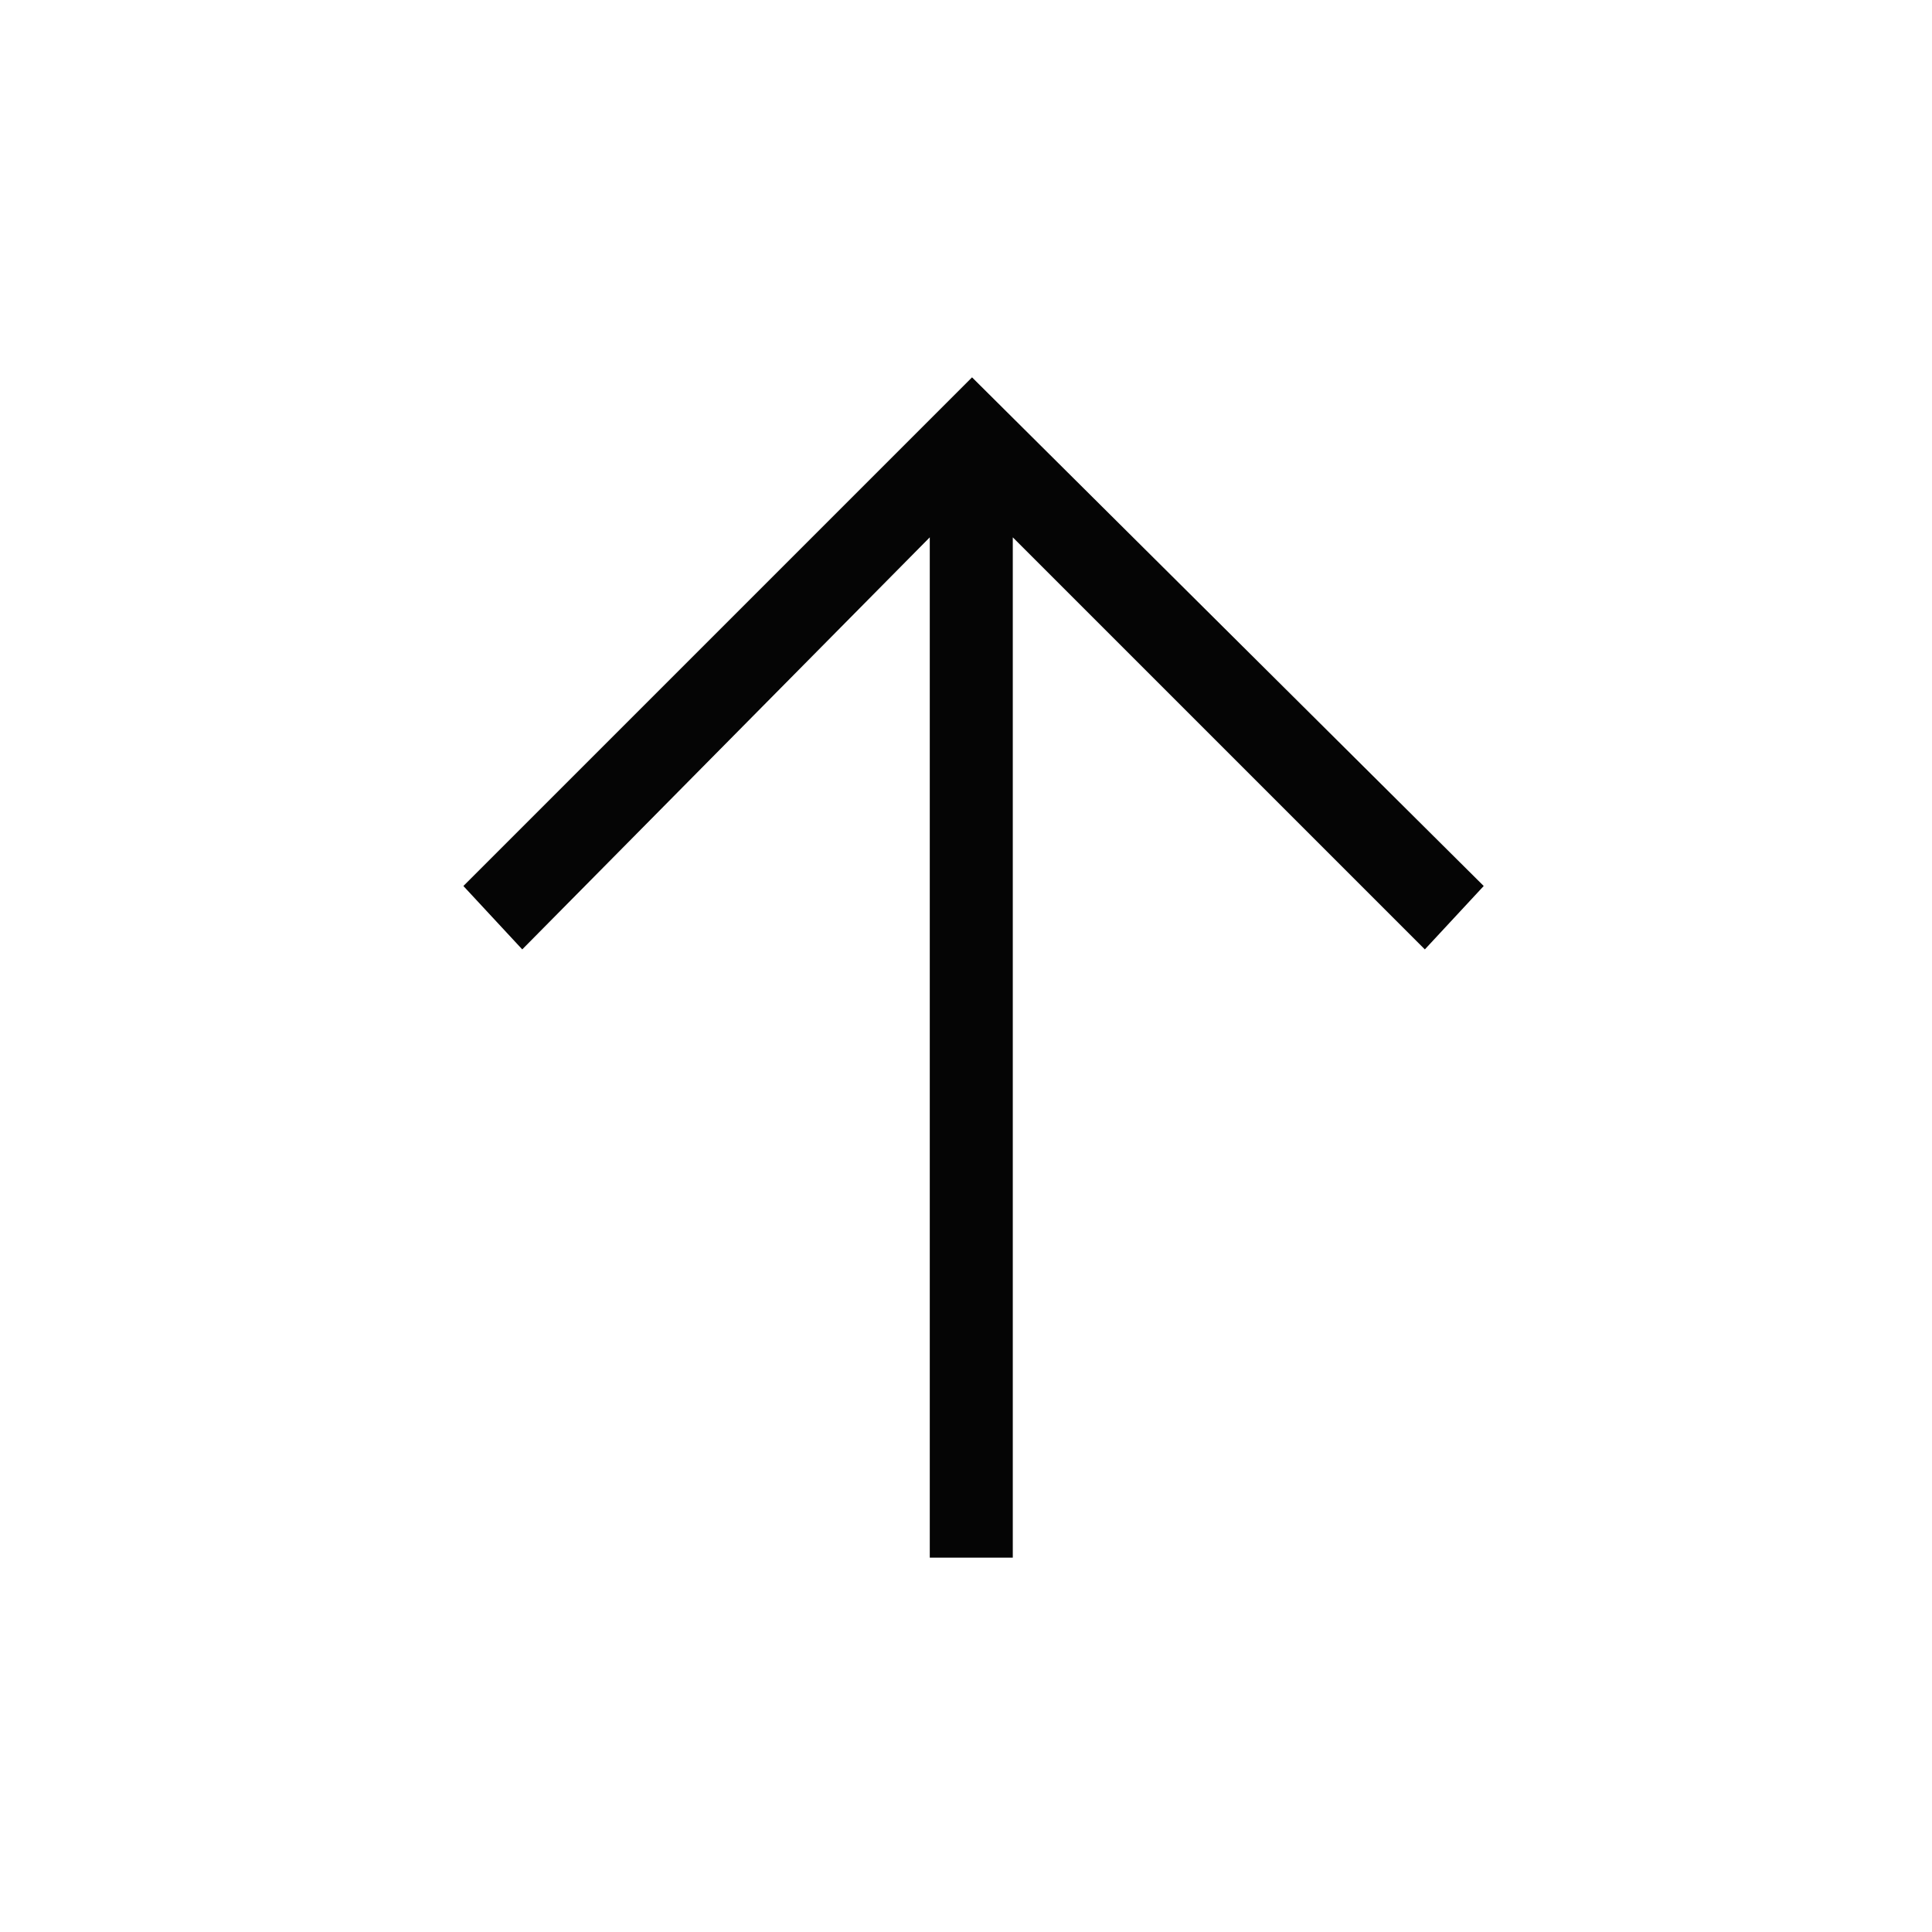
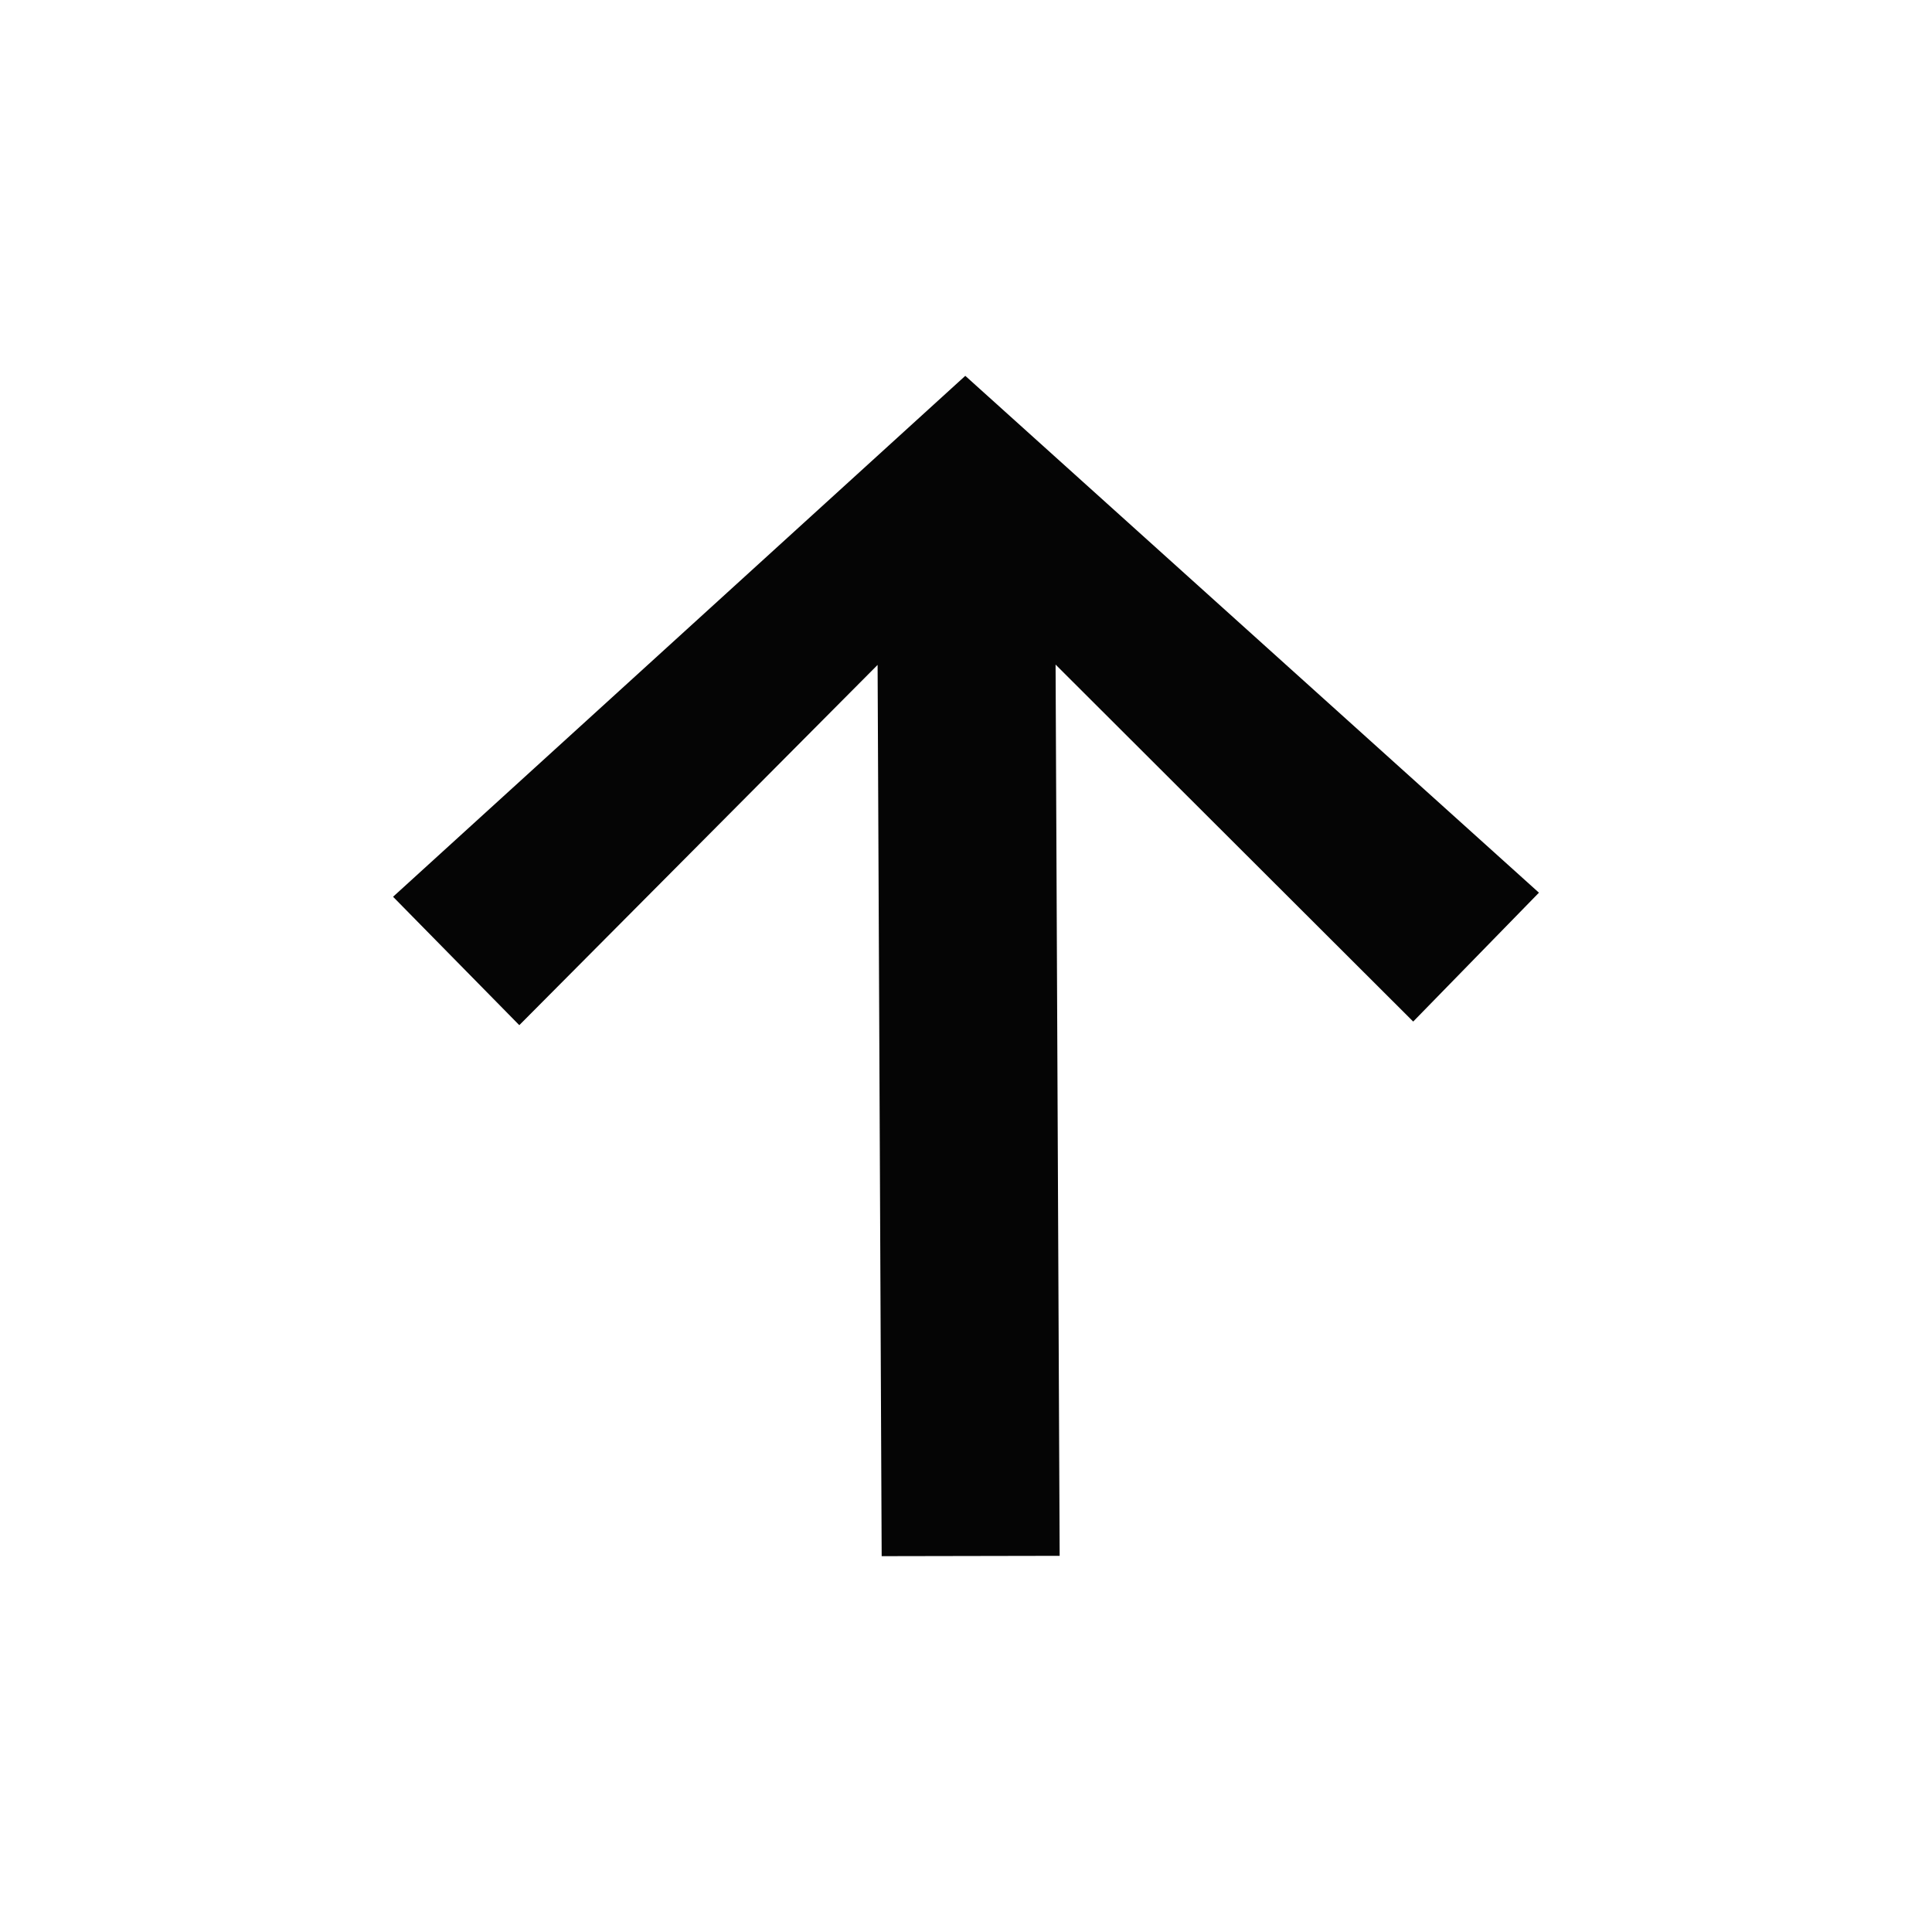
<svg xmlns="http://www.w3.org/2000/svg" version="1.1" id="Layer_1" x="0px" y="0px" width="128px" height="128px" viewBox="0 0 128 128" enable-background="new 0 0 128 128" xml:space="preserve">
+   <defs id="defs54" />
  <g id="g2990" transform="matrix(2.926676,0,0,2.926676,-6640.141,-477.2477)" display="none">
    <path id="path3" display="inline" d="M2301,195.6l-5.7-4.1h7l2.1-6.6l2.2,6.6h3.9   c0.5-1,0.7-2.1,0.7-3.2c0.1-4.1-3.3-7.4-7.4-7.4c0-0.1,0-0.2,0-0.3c0-5.9-4.7-10.6-10.6-10.6c-4.2,0-7.9,2.5-9.6,6   c-0.8-0.3-1.6-0.6-2.5-0.6c-2.7,0-4.9,2-5.4,4.6c-3.2,1.1-5.5,4.2-5.5,7.7c0,4.5,3.7,8.2,8.2,8.2h22.5L2301,195.6L2301,195.6z" />
    <g id="g5" transform="translate(0.09999974,-0.1)" display="inline">
      <polygon id="polygon7" points="2304.5,188.2 2305.9,192.7 2310.6,192.7 2306.8,195.4 2308.3,199.9 2304.5,197.1 2300.7,199.9     2302.2,195.4 2298.3,192.7 2303.1,192.7   " />
    </g>
  </g>
-   <path display="none" d="M102.2,52.3c0-0.4,0-0.6,0-1c0-17.2-13.8-30.9-30.9-30.9c-12.4,0-22.9,7.2-27.9,17.6c-2.2-1-4.6-1.8-7.2-1.8  c-8,0-14.4,5.8-15.8,13.4C11,52.7,4.3,61.7,4.3,72.1C4.3,85.2,15,96,28.2,96h74l0,0c12,0,21.7-9.8,21.7-21.9  C124.1,62.1,114.4,52.3,102.2,52.3z" />
-   <path display="none" d="M101.9,52.4c0-0.4,0-0.6,0-1c0-17-13.7-30.7-30.7-30.7c-12.3,0-22.8,7.1-27.7,17.4c-2.2-1-4.6-1.8-7.1-1.8  c-7.9,0-14.3,5.7-15.6,13.3c-9.3,3.2-16,12.1-16,22.4c0,13.1,10.7,23.8,23.8,23.8h73.4l0,0c11.9,0,21.6-9.7,21.6-21.8  C123.7,62.1,114,52.4,101.9,52.4z M64.3,82c-9.9,0-17.8-7.9-17.8-17.8s7.9-17.8,17.8-17.8v-5.9L79.1,49l-14.8,8.5v-7.3  c-7.7,0-13.9,6.1-13.9,13.9s6.1,13.9,13.9,13.9S78.2,71.8,78.2,64h4C82.1,73.9,74,82,64.3,82z" />
-   <path display="none" d="M102.3,52.4c0-0.4,0-0.6,0-1c0-17.1-13.7-30.7-30.7-30.7c-12.3,0-22.8,7.1-27.8,17.4c-2.2-1-4.6-1.8-7.1-1.8  c-7.9,0-14.3,5.7-15.7,13.3C11.6,52.8,4.9,61.7,4.9,72c0,13.1,10.7,23.8,23.8,23.8h16.1h7.7h11.9V61.5L50.1,75.8L47.3,73l19-19  l19,19l-2.8,2.8L68.4,61.5V96h11.9h5.2h16.7l0,0c11.9,0,21.6-9.7,21.6-21.8C124.1,62.1,114.4,52.4,102.3,52.4z" />
-   <path display="none" d="M102.4,53.3c0-0.4,0-0.6,0-1c0-17.1-13.7-30.7-30.7-30.7c-12.3,0-22.8,7.1-27.8,17.5c-2.2-1-4.6-1.8-7.1-1.8  c-7.9,0-14.3,5.8-15.7,13.3C11.7,53.7,5,62.6,5,72.9C5,86,15.7,96.7,28.8,96.7h73.6c11.9,0,21.6-9.7,21.6-21.8  C124.2,63,114.5,53.3,102.4,53.3z M83.4,67.3H68.7v14.8h-4.1V67.3H49.9v-4.1h14.7V48.5h4.1v14.8h14.8V67.3z" />
-   <path display="none" fill="#050505" d="M71.7,25.6c14.7,0,26.7,12.1,26.7,26.7v0.2c0,0.2,0,0.4,0,0.6l-0.2,4h4  c9.7,0,17.8,8.1,17.8,17.8s-7.9,17.8-17.8,17.8h-0.8H28.9C18,92.7,9.1,83.8,9.1,72.9c0-8.5,5.3-16,13.5-18.8l2.2-0.8l0.4-2.4  c1-5.7,5.9-9.9,11.7-9.9c1.8,0,3.6,0.4,5.3,1.2l3.6,1.8l1.8-3.6C51.9,31.5,61.4,25.6,71.7,25.6 M71.7,21.6  C59.4,21.6,48.9,28.7,44,39c-2.2-1-4.6-1.8-7.1-1.8c-7.9,0-14.3,5.7-15.7,13.3c-9.3,3.2-16,12.1-16,22.4c0,13.1,10.7,23.8,23.8,23.8  h73.5l0,0c11.9,0,21.6-9.7,21.6-21.8s-9.7-21.8-21.8-21.8c0-0.4,0-0.6,0-1C102.4,35.3,88.6,21.6,71.7,21.6L71.7,21.6z" />
-   <g display="none">
-     <path display="inline" d="M64,54.3c20.1,0,33.9-7.7,33.9-14.6S84.1,25.1,64,25.1s-33.9,7.7-33.9,14.6S43.9,54.3,64,54.3z" />
-     <path display="inline" d="M30.1,79.4v5.7v3.2c0,6.9,13.9,14.6,33.9,14.6s33.9-7.7,33.9-14.6v-3.4v-5.8C92.1,85.3,79.2,89.6,64,89.6   S35.8,85.6,30.1,79.4z" />
-     <path display="inline" d="M30.1,63.2v3.5v5.5c0,6.9,13.9,14.6,33.9,14.6s33.9-7.7,33.9-14.6v-8.9C92.1,69.5,79.2,73.8,64,73.8   S35.8,69.4,30.1,63.2z" />
-     <path display="inline" d="M30.1,47.1V56c0,6.9,13.9,14.6,33.9,14.6S97.9,62.9,97.9,56v-8.9C92.1,53.3,79.2,57.6,64,57.6   S35.8,53.3,30.1,47.1z" />
+   <path display="none" d="M102.2,52.3c0-0.4,0-0.6,0-1c0-17.2-13.8-30.9-30.9-30.9c-12.4,0-22.9,7.2-27.9,17.6c-2.2-1-4.6-1.8-7.2-1.8  c-8,0-14.4,5.8-15.8,13.4C11,52.7,4.3,61.7,4.3,72.1C4.3,85.2,15,96,28.2,96h74l0,0c12,0,21.7-9.8,21.7-21.9  C124.1,62.1,114.4,52.3,102.2,52.3z" id="path6" />
+   <path display="none" d="M101.9,52.4c0-0.4,0-0.6,0-1c0-17-13.7-30.7-30.7-30.7c-12.3,0-22.8,7.1-27.7,17.4c-2.2-1-4.6-1.8-7.1-1.8  c-7.9,0-14.3,5.7-15.6,13.3c-9.3,3.2-16,12.1-16,22.4c0,13.1,10.7,23.8,23.8,23.8h73.4l0,0c11.9,0,21.6-9.7,21.6-21.8  C123.7,62.1,114,52.4,101.9,52.4z M64.3,82c-9.9,0-17.8-7.9-17.8-17.8s7.9-17.8,17.8-17.8v-5.9L79.1,49l-14.8,8.5v-7.3  c-7.7,0-13.9,6.1-13.9,13.9s6.1,13.9,13.9,13.9S78.2,71.8,78.2,64h4C82.1,73.9,74,82,64.3,82z" id="path8" />
+   <path display="none" d="M102.3,52.4c0-0.4,0-0.6,0-1c0-17.1-13.7-30.7-30.7-30.7c-12.3,0-22.8,7.1-27.8,17.4c-2.2-1-4.6-1.8-7.1-1.8  c-7.9,0-14.3,5.7-15.7,13.3C11.6,52.8,4.9,61.7,4.9,72c0,13.1,10.7,23.8,23.8,23.8h16.1h7.7h11.9V61.5L50.1,75.8L47.3,73l19-19  l19,19l-2.8,2.8L68.4,61.5V96h11.9h5.2h16.7l0,0c11.9,0,21.6-9.7,21.6-21.8C124.1,62.1,114.4,52.4,102.3,52.4z" id="path10" />
+   <path display="none" d="M102.4,53.3c0-0.4,0-0.6,0-1c0-17.1-13.7-30.7-30.7-30.7c-12.3,0-22.8,7.1-27.8,17.5c-2.2-1-4.6-1.8-7.1-1.8  c-7.9,0-14.3,5.8-15.7,13.3C11.7,53.7,5,62.6,5,72.9C5,86,15.7,96.7,28.8,96.7h73.6c11.9,0,21.6-9.7,21.6-21.8  C124.2,63,114.5,53.3,102.4,53.3z M83.4,67.3H68.7v14.8h-4.1V67.3H49.9v-4.1h14.7V48.5h4.1v14.8h14.8V67.3z" id="path12" />
+   <path display="none" fill="#050505" d="M71.7,25.6c14.7,0,26.7,12.1,26.7,26.7v0.2c0,0.2,0,0.4,0,0.6l-0.2,4h4  c9.7,0,17.8,8.1,17.8,17.8s-7.9,17.8-17.8,17.8h-0.8H28.9C18,92.7,9.1,83.8,9.1,72.9c0-8.5,5.3-16,13.5-18.8l2.2-0.8l0.4-2.4  c1-5.7,5.9-9.9,11.7-9.9c1.8,0,3.6,0.4,5.3,1.2l3.6,1.8l1.8-3.6C51.9,31.5,61.4,25.6,71.7,25.6 M71.7,21.6  C59.4,21.6,48.9,28.7,44,39c-2.2-1-4.6-1.8-7.1-1.8c-7.9,0-14.3,5.7-15.7,13.3c-9.3,3.2-16,12.1-16,22.4c0,13.1,10.7,23.8,23.8,23.8  h73.5l0,0c11.9,0,21.6-9.7,21.6-21.8s-9.7-21.8-21.8-21.8c0-0.4,0-0.6,0-1C102.4,35.3,88.6,21.6,71.7,21.6L71.7,21.6z" id="path14" />
+   <g display="none" id="g24">
+     <path display="inline" d="M64,54.3c20.1,0,33.9-7.7,33.9-14.6S84.1,25.1,64,25.1s-33.9,7.7-33.9,14.6S43.9,54.3,64,54.3z" id="path16" />
+     <path display="inline" d="M30.1,79.4v5.7v3.2c0,6.9,13.9,14.6,33.9,14.6s33.9-7.7,33.9-14.6v-3.4v-5.8C92.1,85.3,79.2,89.6,64,89.6   S35.8,85.6,30.1,79.4z" id="path18" />
+     <path display="inline" d="M30.1,63.2v3.5v5.5c0,6.9,13.9,14.6,33.9,14.6s33.9-7.7,33.9-14.6v-8.9C92.1,69.5,79.2,73.8,64,73.8   S35.8,69.4,30.1,63.2z" id="path20" />
+     <path display="inline" d="M30.1,47.1V56c0,6.9,13.9,14.6,33.9,14.6S97.9,62.9,97.9,56v-8.9C92.1,53.3,79.2,57.6,64,57.6   S35.8,53.3,30.1,47.1z" id="path22" />
  </g>
  <g id="g3" transform="matrix(1.019108,0,0,1.019108,-0.6114656,0.5095535)" display="none">
    <g id="g5_1_" display="inline">
      <polygon id="polygon7_1_" points="100.2,105 87.4,114.3 92.3,99.4 79.6,90.1 95.4,90.1 100.2,75.1 105.1,90.1 120.9,90.1     108.2,99.4 113.1,114.3   " />
    </g>
    <g id="g9" transform="translate(6.0837499e-7,-0.4999994)" display="inline">
      <path id="path11" d="M63.2,53.1c19.7,0,33.4-7.6,33.4-14.4S82.9,24.4,63.2,24.4    S29.8,32,29.8,38.8S43.4,53.1,63.2,53.1z" />
      <path id="path13" d="M90.6,86.7l1.9-5.7c-3.9,2.5-9.1,4.5-15.4,5.7    C77.1,86.7,90.6,86.7,90.6,86.7z" />
      <path id="path15" d="M63.2,85.1c14.7,0,26-4.2,30.9-9.1l2.5-7.8v-6.1    c-5.7,6.1-18.4,10.3-33.4,10.3s-27.8-4.5-33.4-10.6v3.5v5.4C29.8,77.5,43.4,85.1,63.2,85.1z" />
      <path id="path17" d="M63.2,69.1c19.7,0,33.4-7.6,33.4-14.4V46c-5.7,6.1-18.4,10.3-33.4,10.3    S35.5,52.1,29.8,46v8.7C29.8,61.5,43.4,69.1,63.2,69.1z" />
      <path id="path19" d="M71.9,87.5c-2.8,0.3-5.7,0.4-8.7,0.4c-15,0-27.7-4.1-33.4-10.2v5.7v3.2    c0,6.8,13.6,14.4,33.4,14.4c8.9,0,16.6-1.6,22.4-3.9C85.5,97.1,71.9,87.5,71.9,87.5z" />
    </g>
  </g>
-   <g display="none">
-     <g display="inline">
-       <path d="M97,38.1l-4.4-4.4c-2.7-2.7-6.9-2.7-9.6,0l-1.7,1.7l13.9,13.9l1.7-1.7C99.7,45,99.7,40.7,97,38.1L97,38.1z M97,38.1" />
+   <g display="none" id="g43">
+     <g display="inline" id="g37">
+       <path d="M97,38.1l-4.4-4.4c-2.7-2.7-6.9-2.7-9.6,0l-1.7,1.7l13.9,13.9l1.7-1.7C99.7,45,99.7,40.7,97,38.1L97,38.1z M97,38.1" id="path35" />
    </g>
-     <path display="inline" d="M78,38.8L39.3,77.5l13.9,13.9L92,52.7l0.2-0.2L78.3,38.5L78,38.8z M78,38.8" />
-     <path display="inline" d="M29,101.7l21.2-6.9L35.9,80.5L29,101.7z M45.2,93.6l-6.9,2.3l-3.4-3.4l2.2-6.9L45.2,93.6z M45.2,93.6" />
+     <path display="inline" d="M78,38.8L39.3,77.5l13.9,13.9L92,52.7l0.2-0.2L78.3,38.5L78,38.8z M78,38.8" id="path39" />
+     <path display="inline" d="M29,101.7l21.2-6.9L35.9,80.5L29,101.7z M45.2,93.6l-6.9,2.3l-3.4-3.4l2.2-6.9L45.2,93.6z M45.2,93.6" id="path41" />
  </g>
-   <path display="none" fill="#050505" d="M101.5,98.9L79.1,76.4c4.5-5.5,7.3-12.4,7.3-20C86.3,39,72.3,25,54.9,25S23.5,39,23.5,56.4  s14,31.4,31.4,31.4c7.6,0,14.5-2.6,20-7.3L97.4,103L101.5,98.9z M26.9,56.2c0-15.5,12.6-28.1,28.1-28.1S83,40.7,83,56.2  S70.5,84.3,54.9,84.3S26.9,71.8,26.9,56.2z" />
-   <g>
-     <polygon fill="#050505" points="34.6,62.9 30.7,58.7 64.4,25 98.3,58.7 94.4,62.9 67.1,35.6 67.1,103.2 61.6,103.2 61.6,35.6  " />
+   <path display="none" fill="#050505" d="M101.5,98.9L79.1,76.4c4.5-5.5,7.3-12.4,7.3-20C86.3,39,72.3,25,54.9,25S23.5,39,23.5,56.4  s14,31.4,31.4,31.4c7.6,0,14.5-2.6,20-7.3L97.4,103L101.5,98.9z M26.9,56.2c0-15.5,12.6-28.1,28.1-28.1S83,40.7,83,56.2  S70.5,84.3,54.9,84.3S26.9,71.8,26.9,56.2z" id="path45" />
+   <g id="g49">
+     <path style="fill:#050505;stroke-width:0.873" d="M 58.143,44.052 58.413,103.1 70.205,103.078 69.935,44.03 93.628,67.681 101.959,59.143 63.953,24.9 26.041,59.413 l 8.364,8.507 z" id="polygon47" />
  </g>
</svg>
